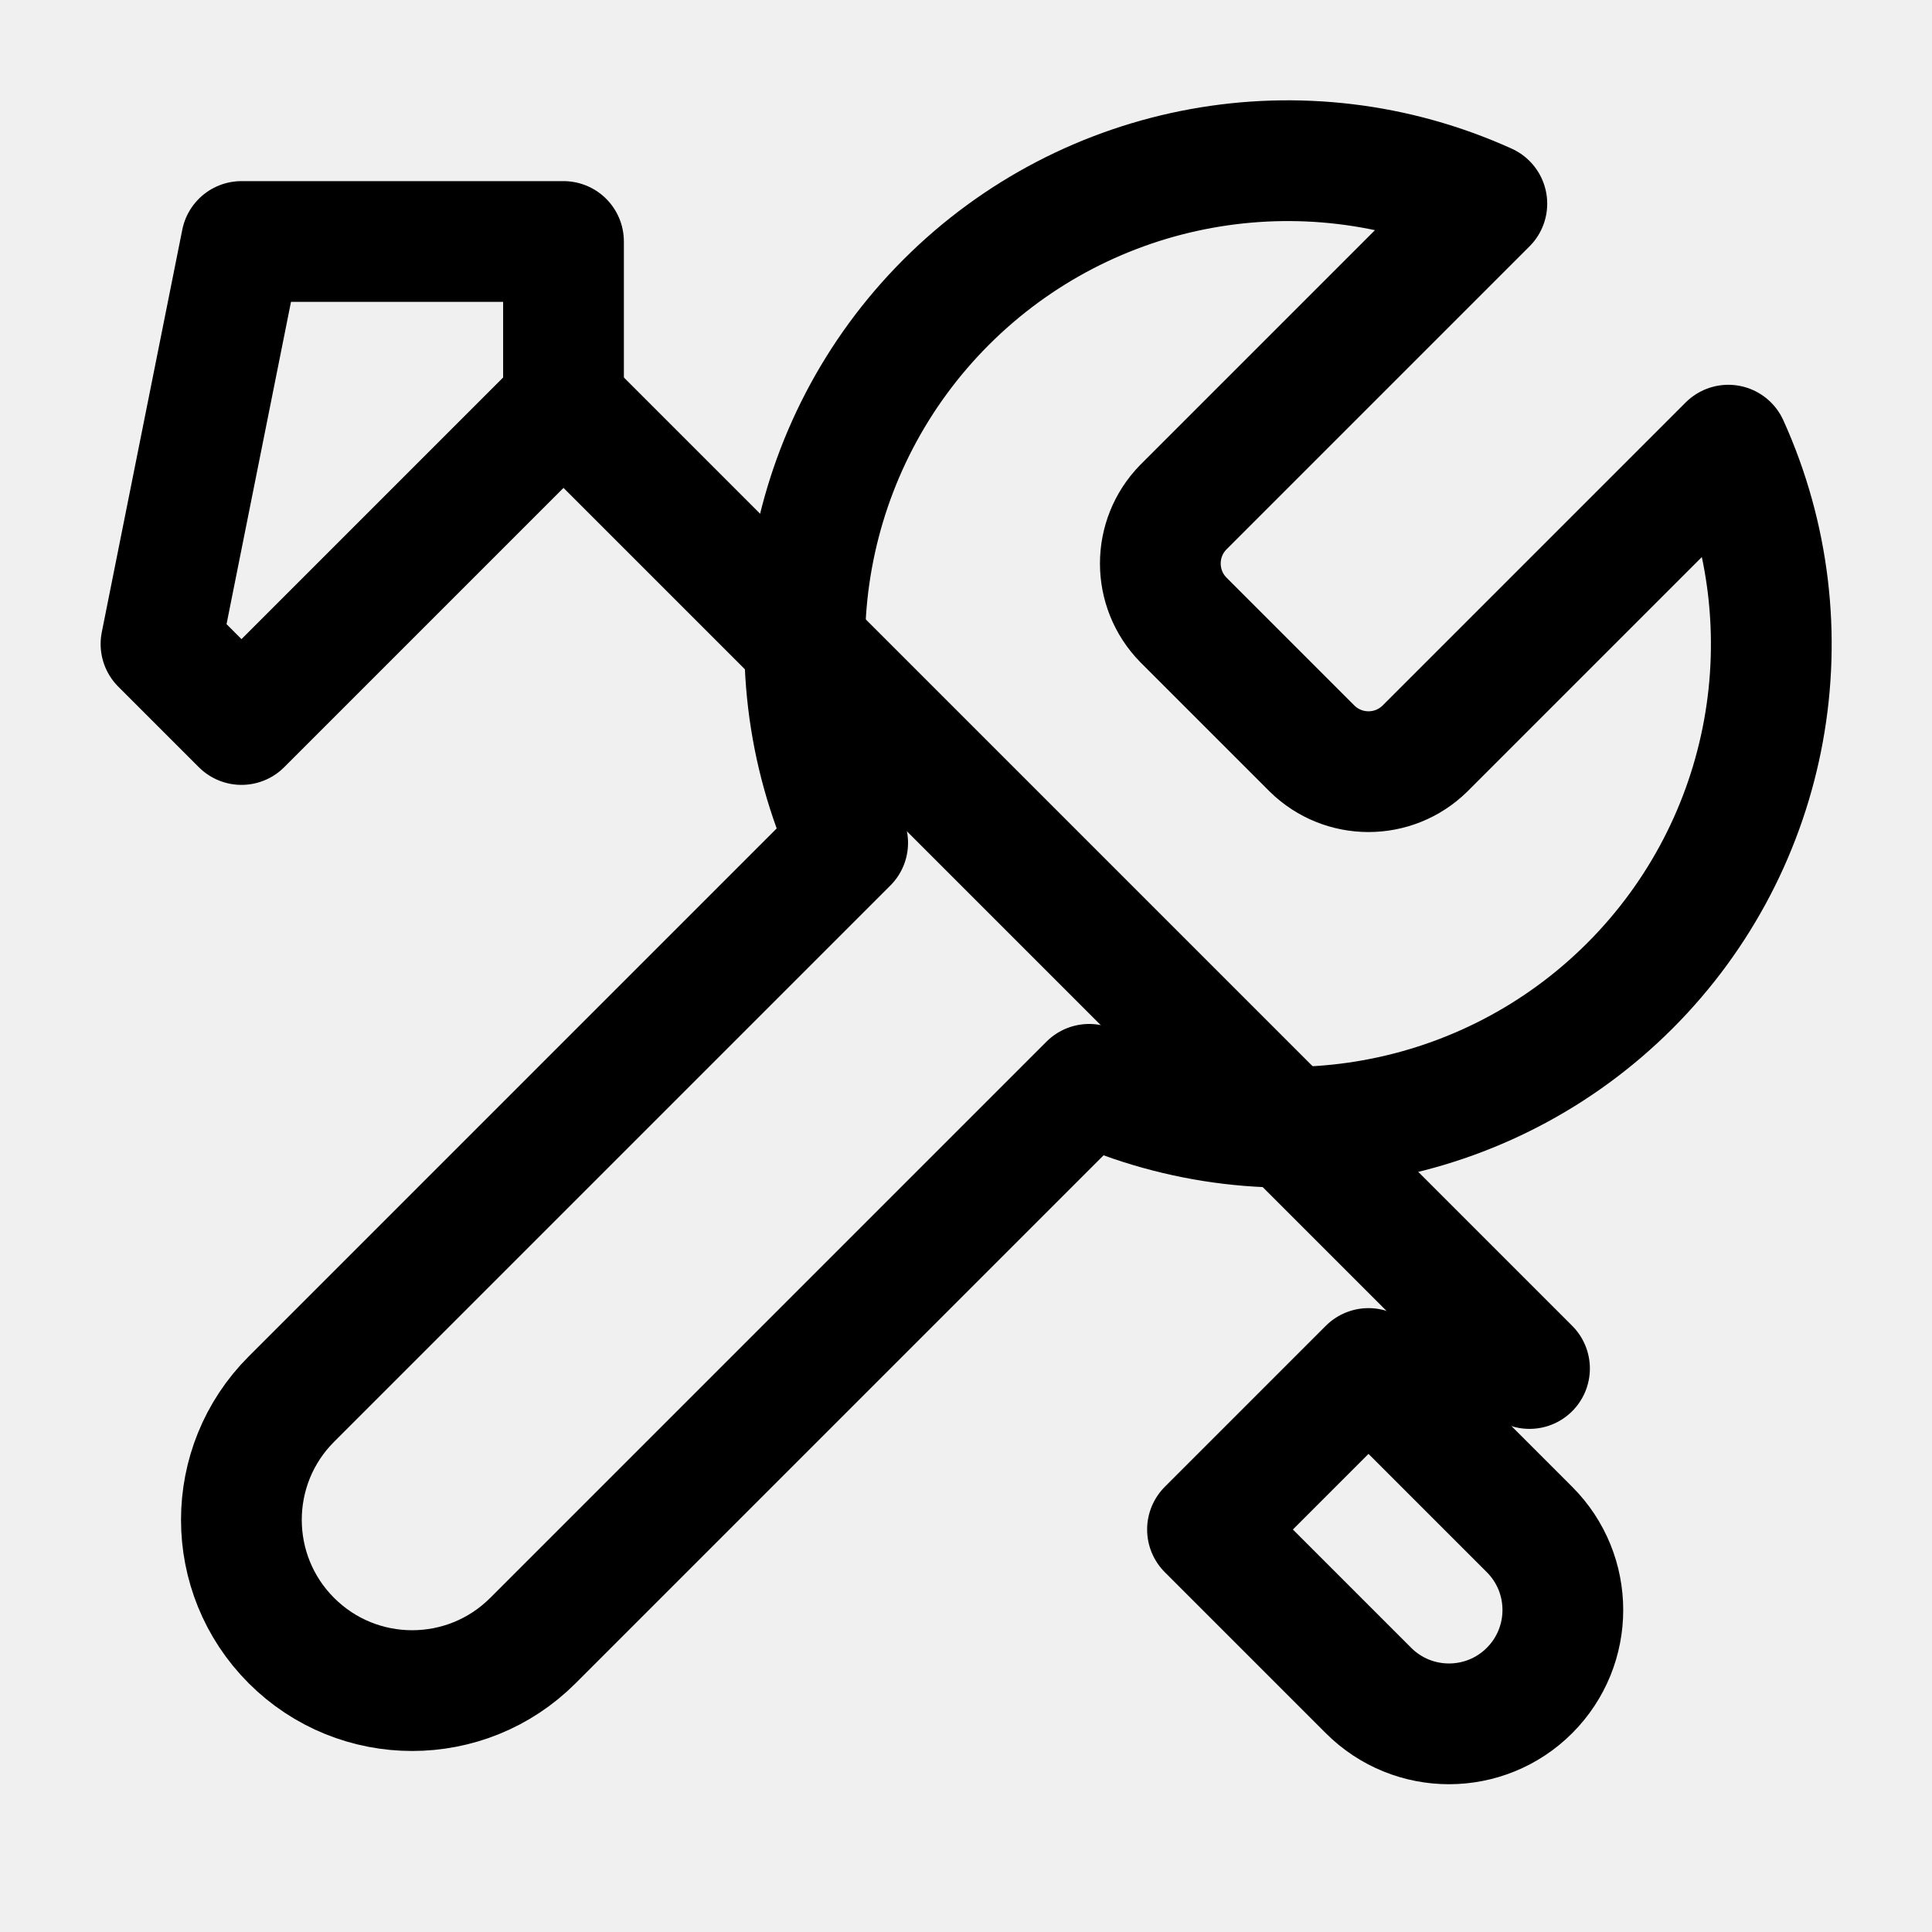
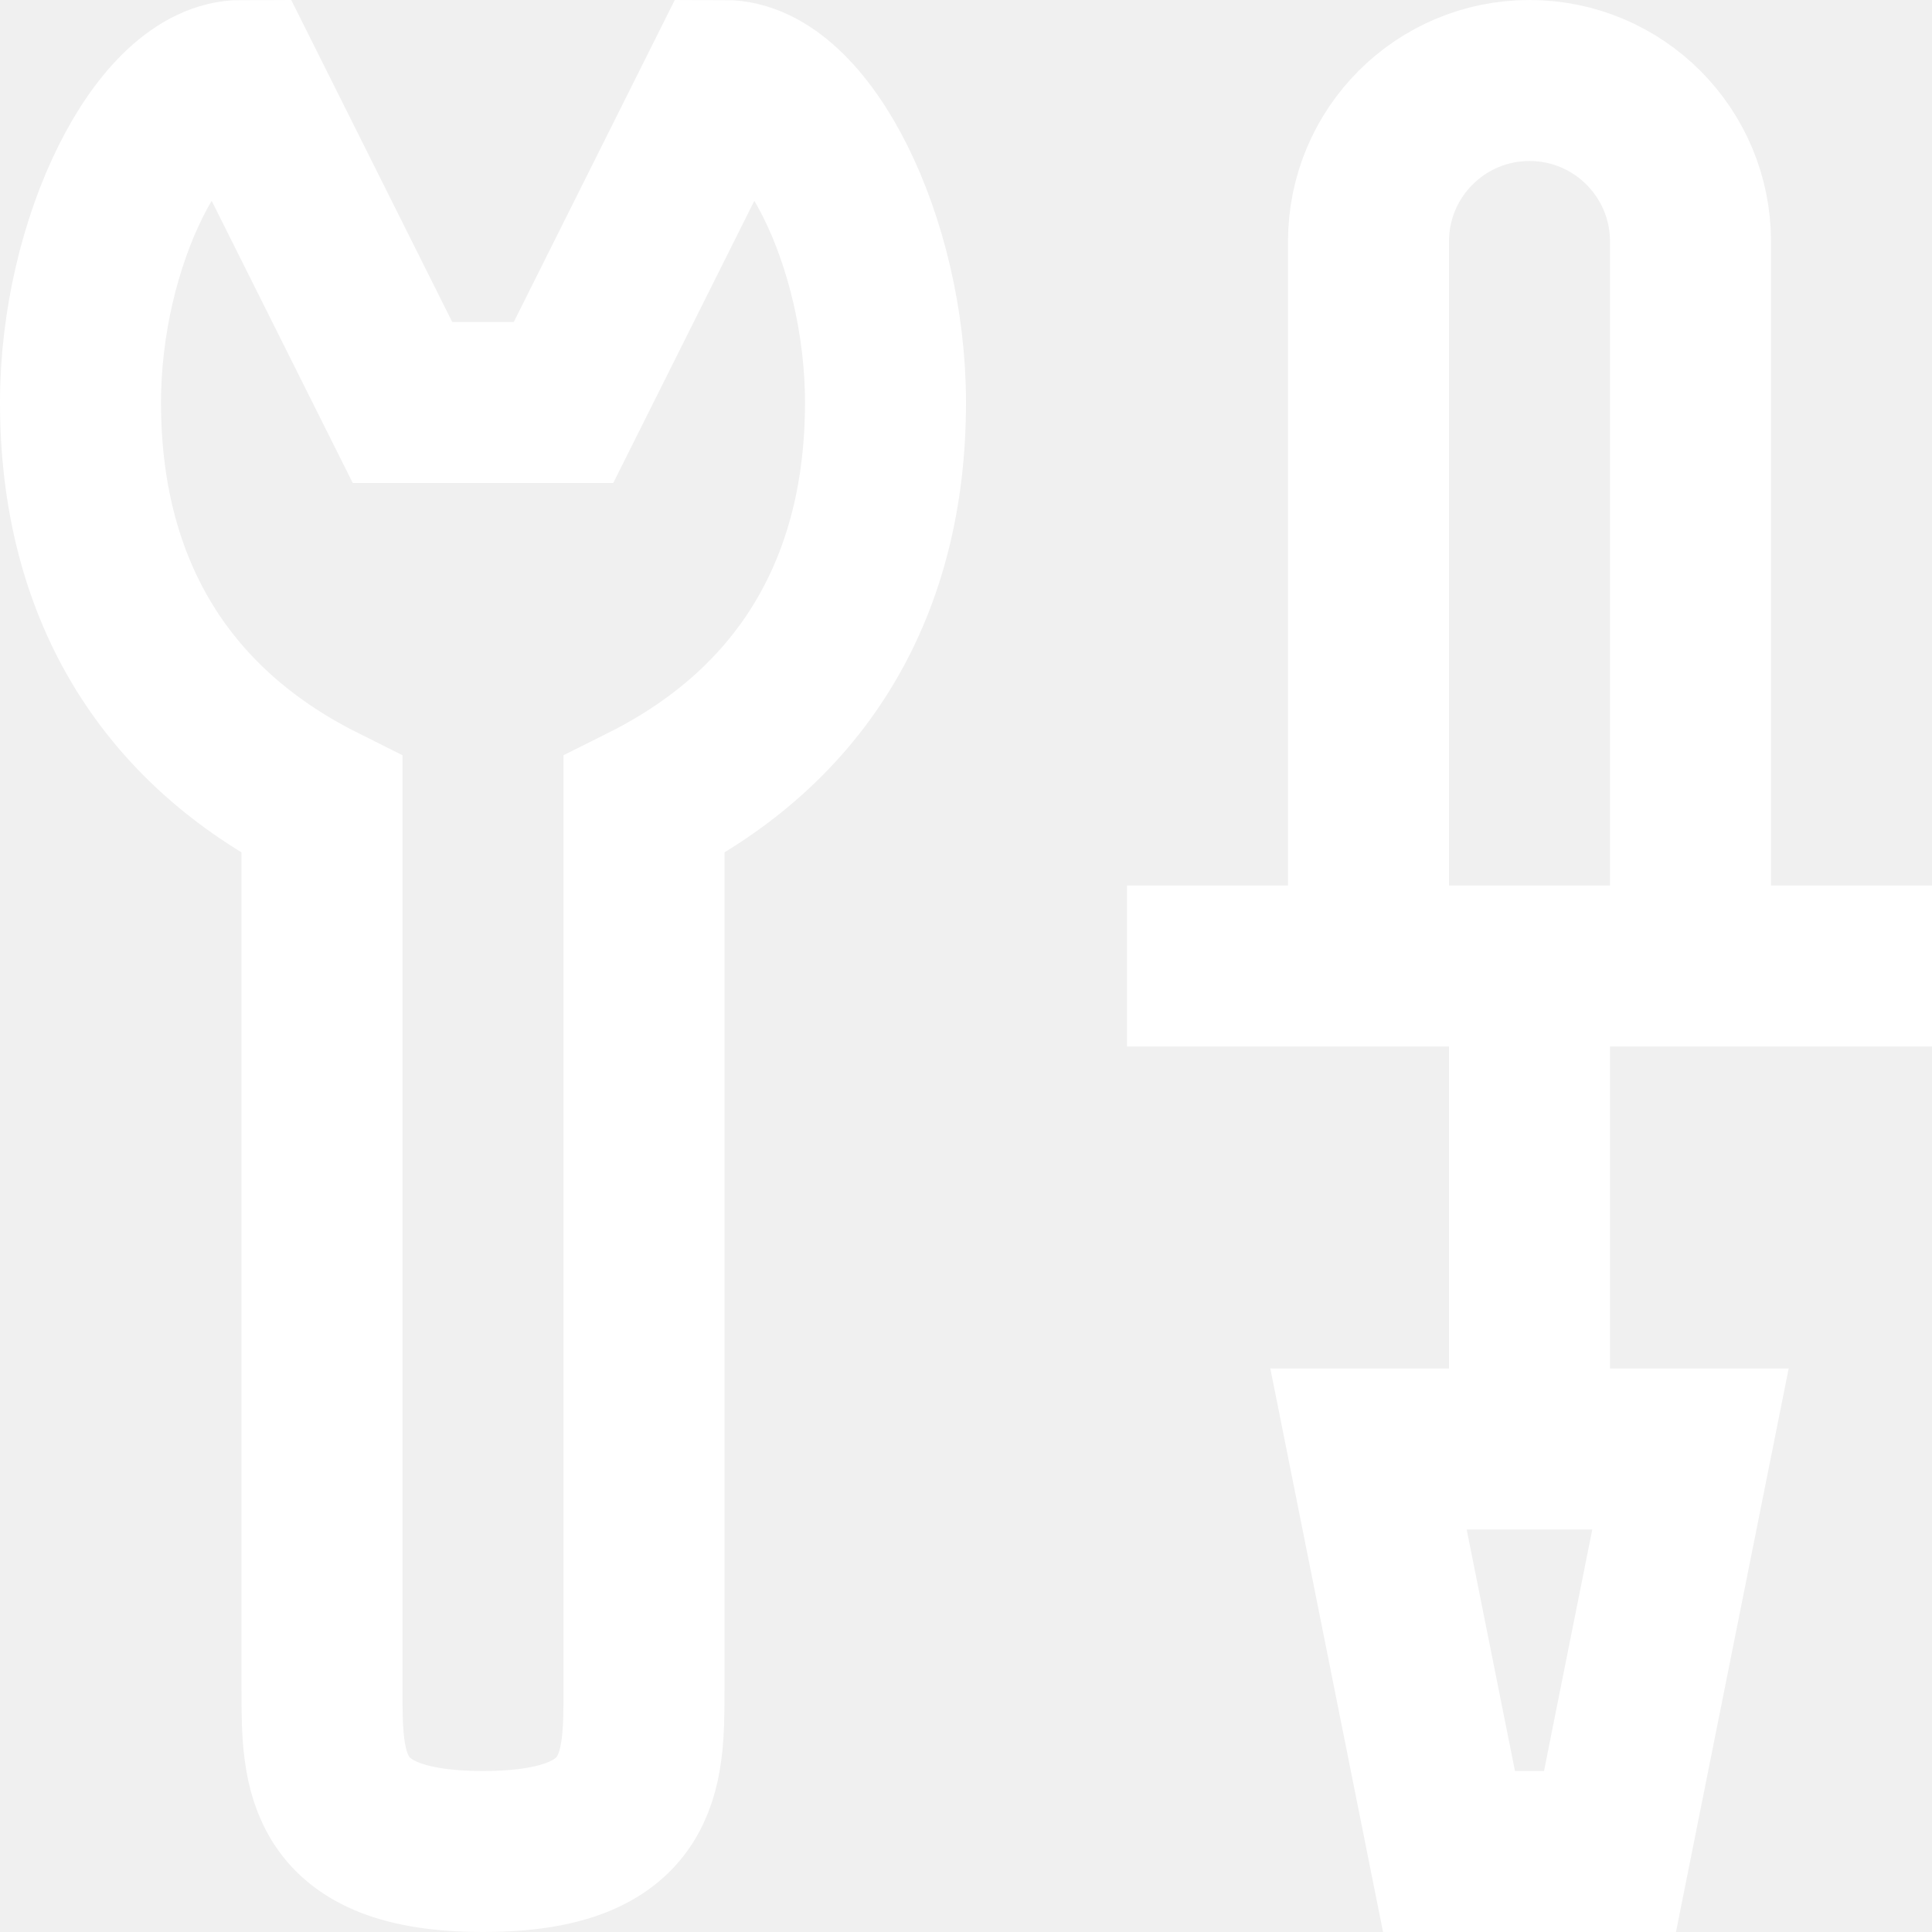
- <svg xmlns="http://www.w3.org/2000/svg" viewBox="0 0 24 24" fill="none" stroke="currentColor" stroke-width="1.5" stroke-linecap="round" stroke-linejoin="round">
-   <path d="M14.7 6.3a1 1 0 0 0 0 1.4l1.6 1.6a1 1 0 0 0 1.4 0l3.77-3.77a6 6 0 0 1-7.94 7.94l-6.91 6.91a2.12 2.12 0 0 1-3-3l6.91-6.91a6 6 0 0 1 7.94-7.94l-3.76 3.76z" />
-   <path d="M3 3h4v2L3 9l-1-1z" />
-   <line x1="7" y1="5" x2="19" y2="17" />
-   <path d="M17 17l2 2a1.41 1.41 0 0 1-2 2l-2-2z" />
+ <svg xmlns="http://www.w3.org/2000/svg" width="800px" height="800px" viewBox="0 0 24 24">
+   <path fill="none" stroke="#FFFFFF" stroke-width="2" d="M1,5 C1,3 2,1 3,1 C3,1 5,5 5,5 L7,5 C7,5 9,1 9,1 C10,1 11,3 11,5 C11,7.254 10,9 8,10 L8,21 C8,22 8,23 6,23 C4,23 4,22 4,21 L4,10 C2,9 1,7.254 1,5 Z M19,12 L19,18 M17,18 L18,23 L20,23 L21,18 L17,18 Z M14,12 L24,12 L14,12 Z M21,12 L21,3 C21,1.895 20.105,1 19,1 C17.895,1 17,1.895 17,3 L17,12" />
</svg>
